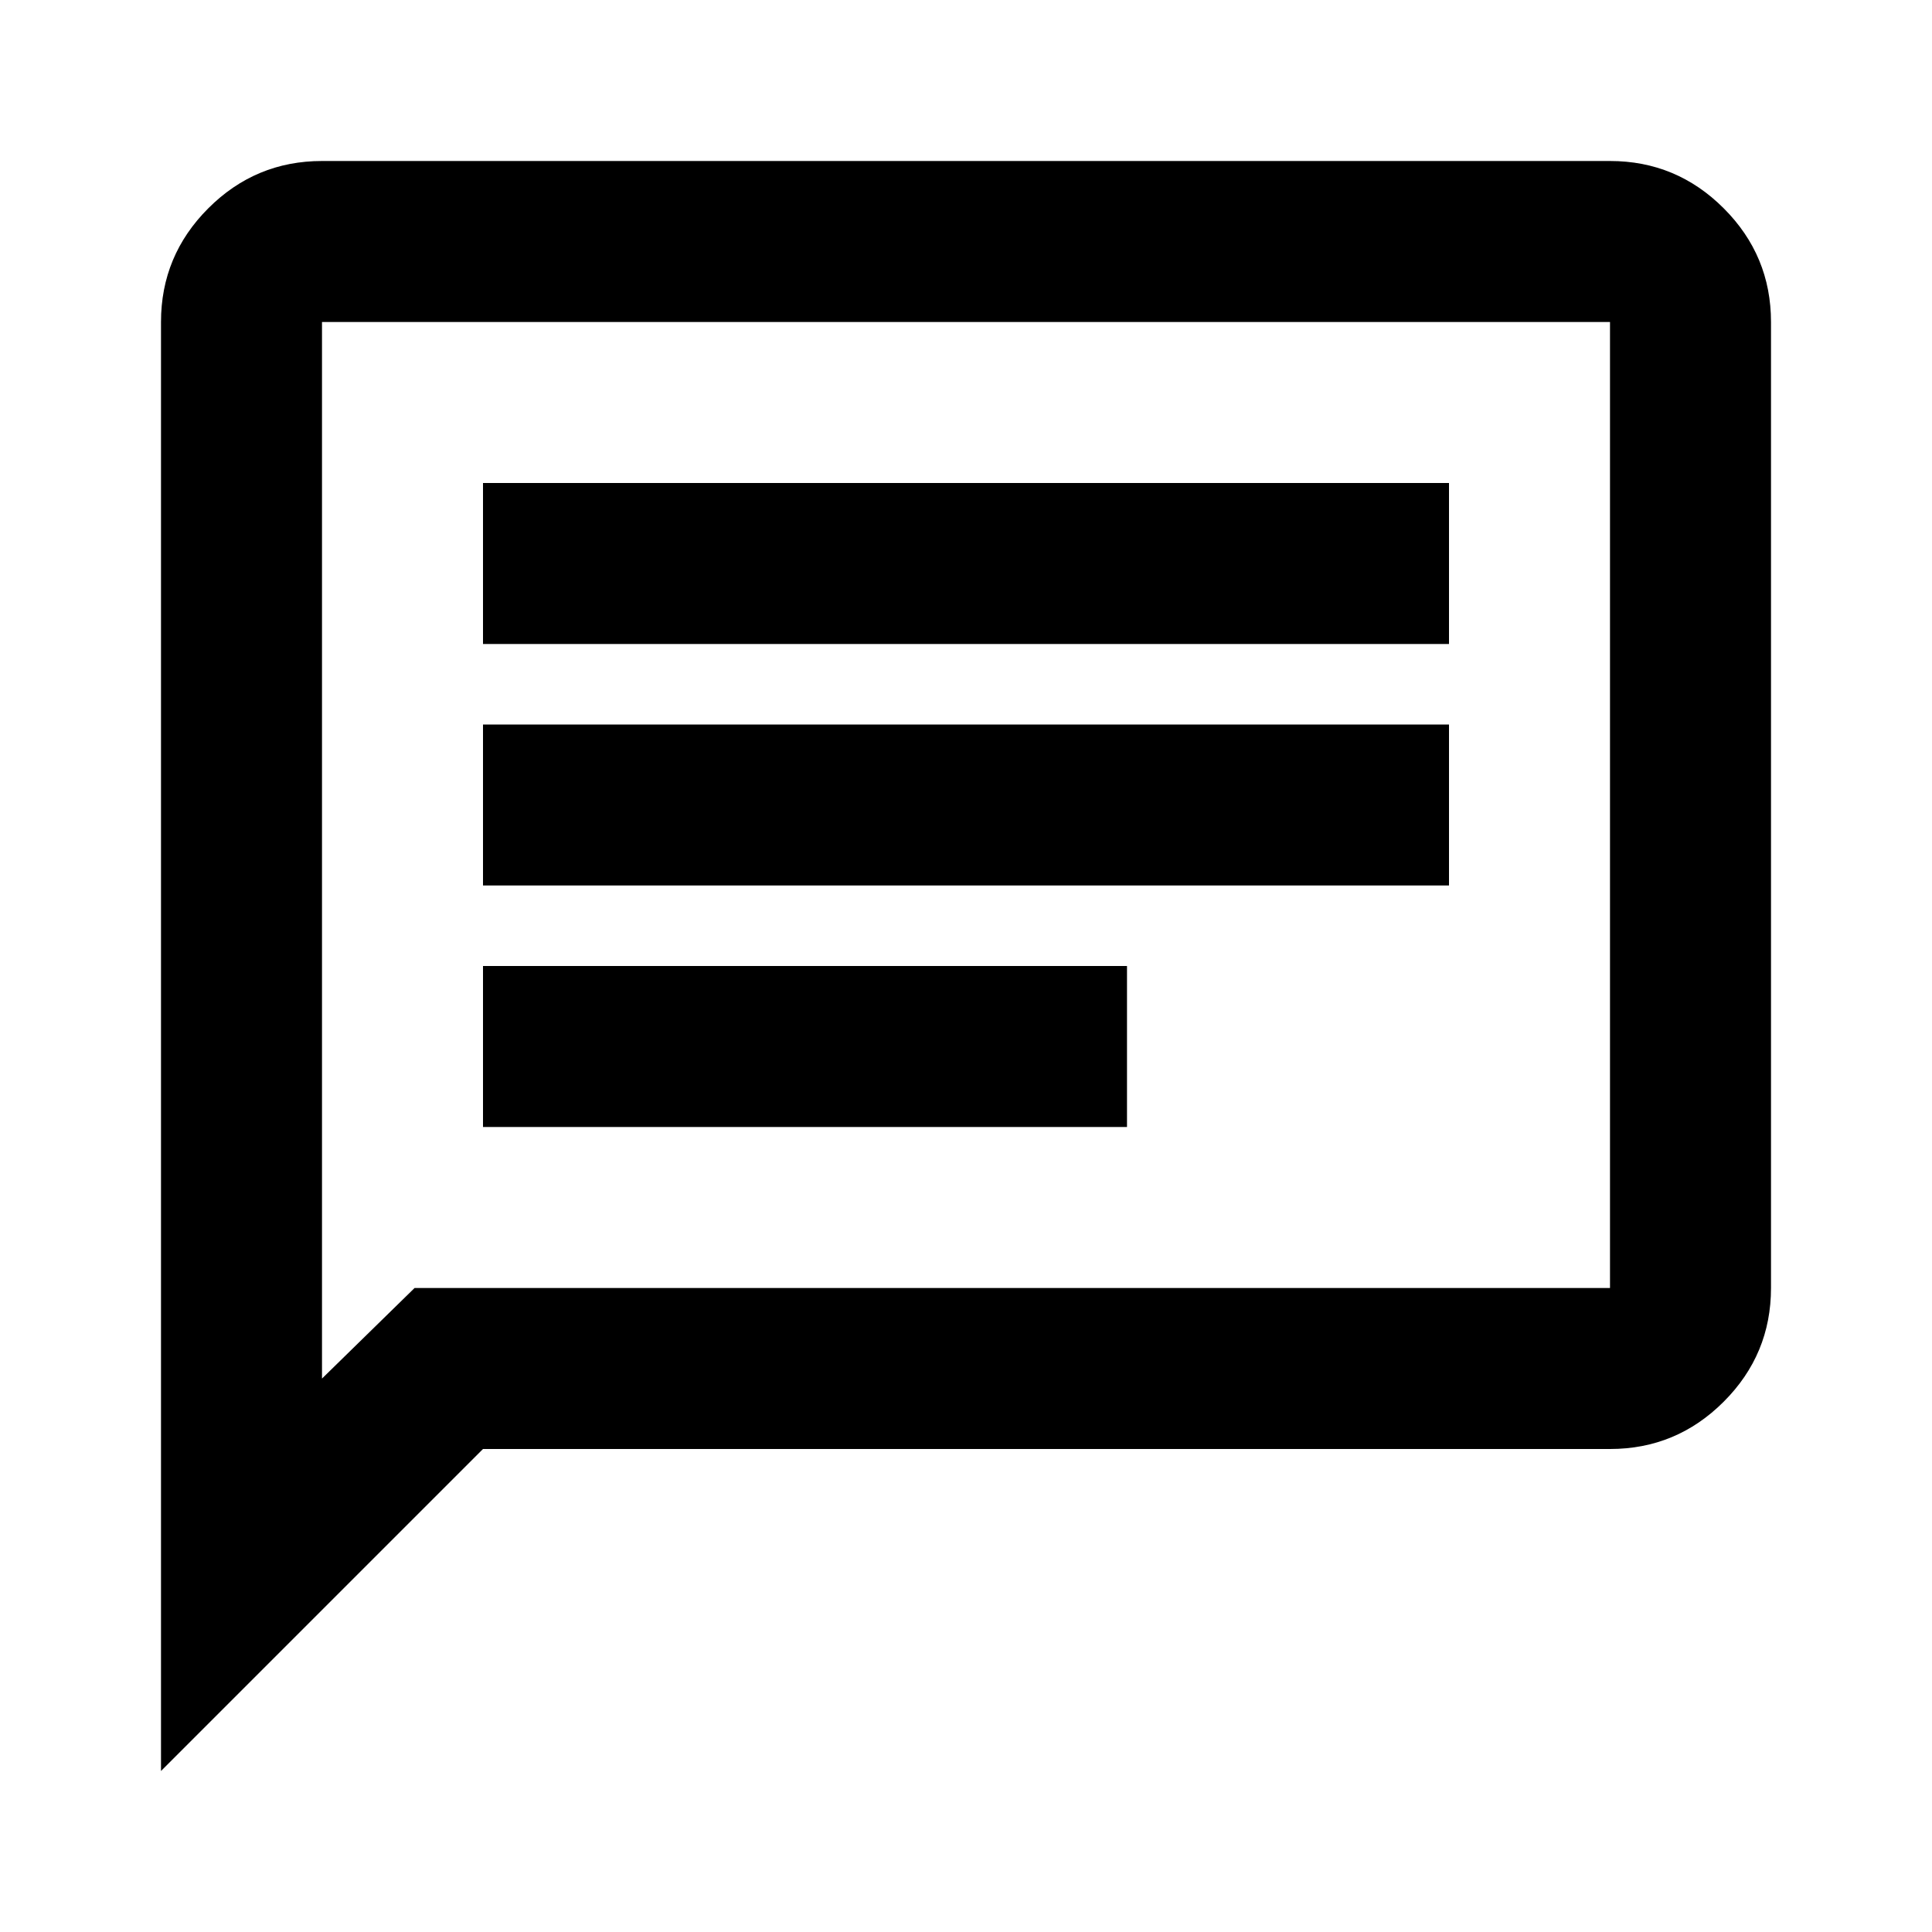
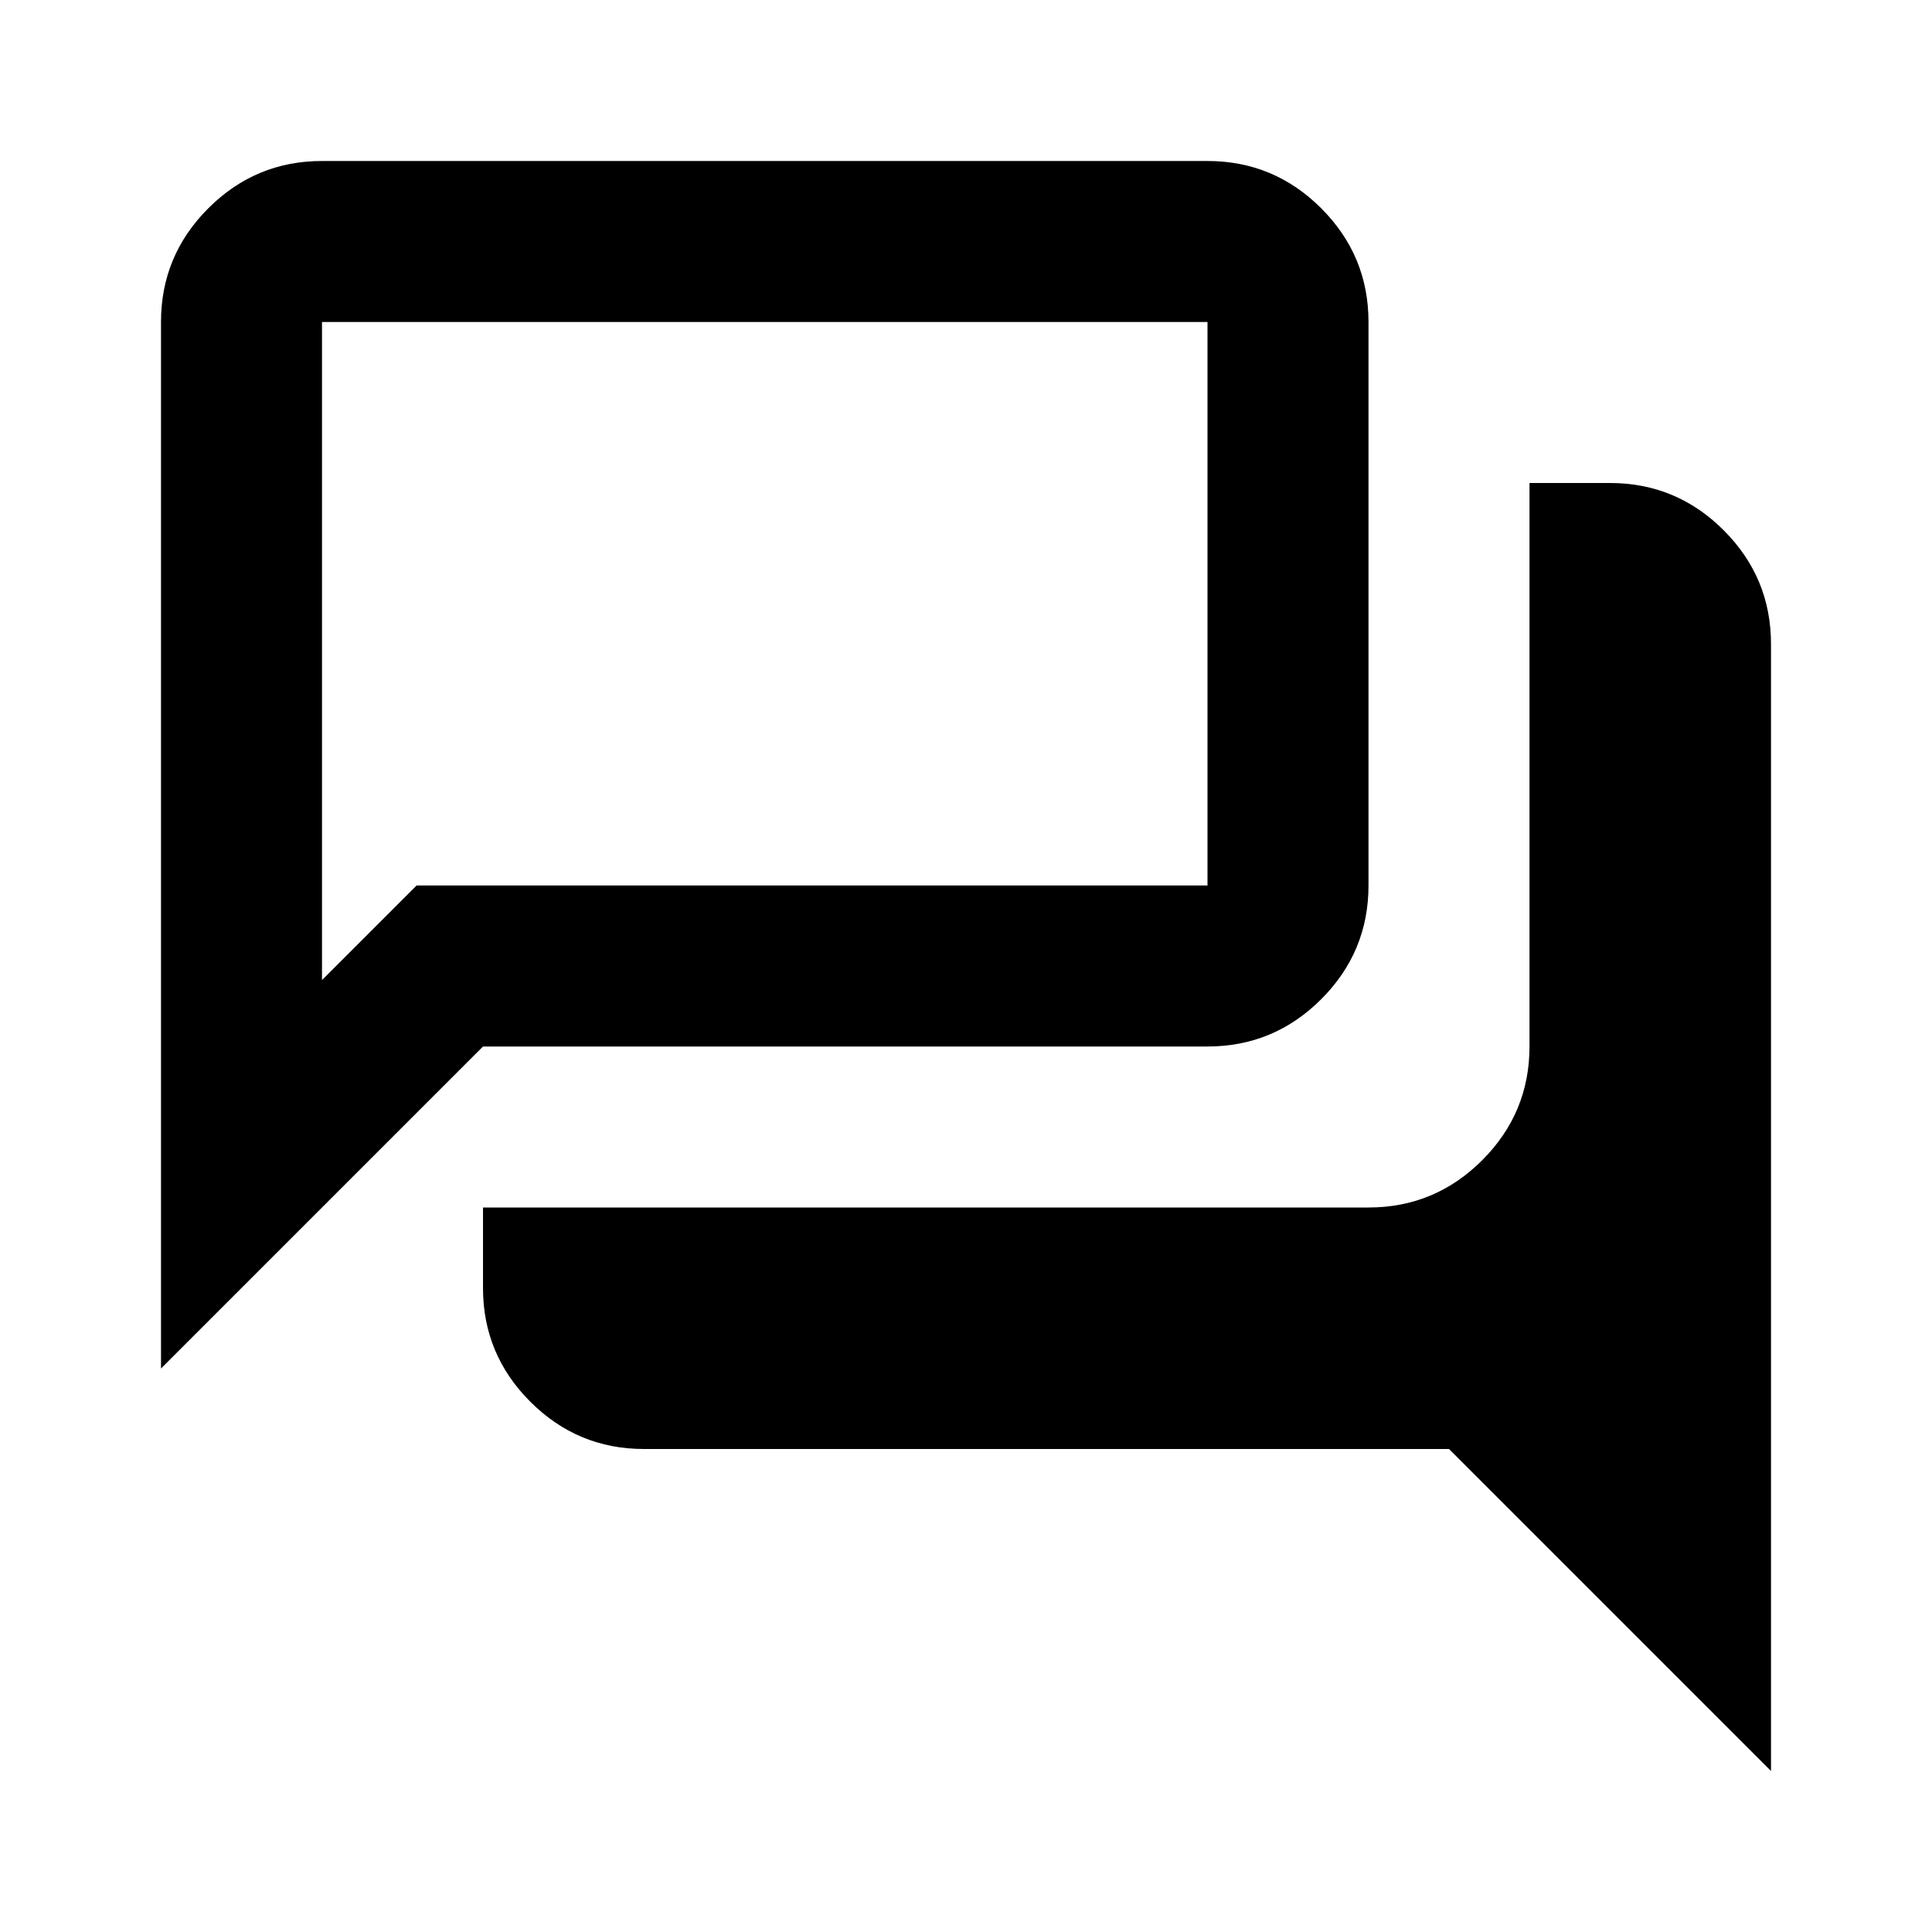
<svg xmlns="http://www.w3.org/2000/svg" height="24px" viewBox="0 -960 960 960" width="24px" fill="#000000">
-   <path d="M240-400h320v-80H240v80Zm0-120h480v-80H240v80Zm0-120h480v-80H240v80ZM80-80v-720q0-33 23.5-56.5T160-880h640q33 0 56.5 23.5T880-800v480q0 33-23.5 56.5T800-240H240L80-80Zm126-240h594v-480H160v525l46-45Zm-46 0v-480 480Z" />
+   <path d="M880-80 720-240H320q-33 0-56.5-23.5T240-320v-40h440q33 0 56.5-23.5T760-440v-280h40q33 0 56.5 23.5T880-640v560ZM160-473l47-47h393v-280H160v327ZM80-280v-520q0-33 23.5-56.5T160-880h440q33 0 56.5 23.5T680-800v280q0 33-23.5 56.5T600-440H240L80-280Zm80-240v-280 280Z" />
</svg>
